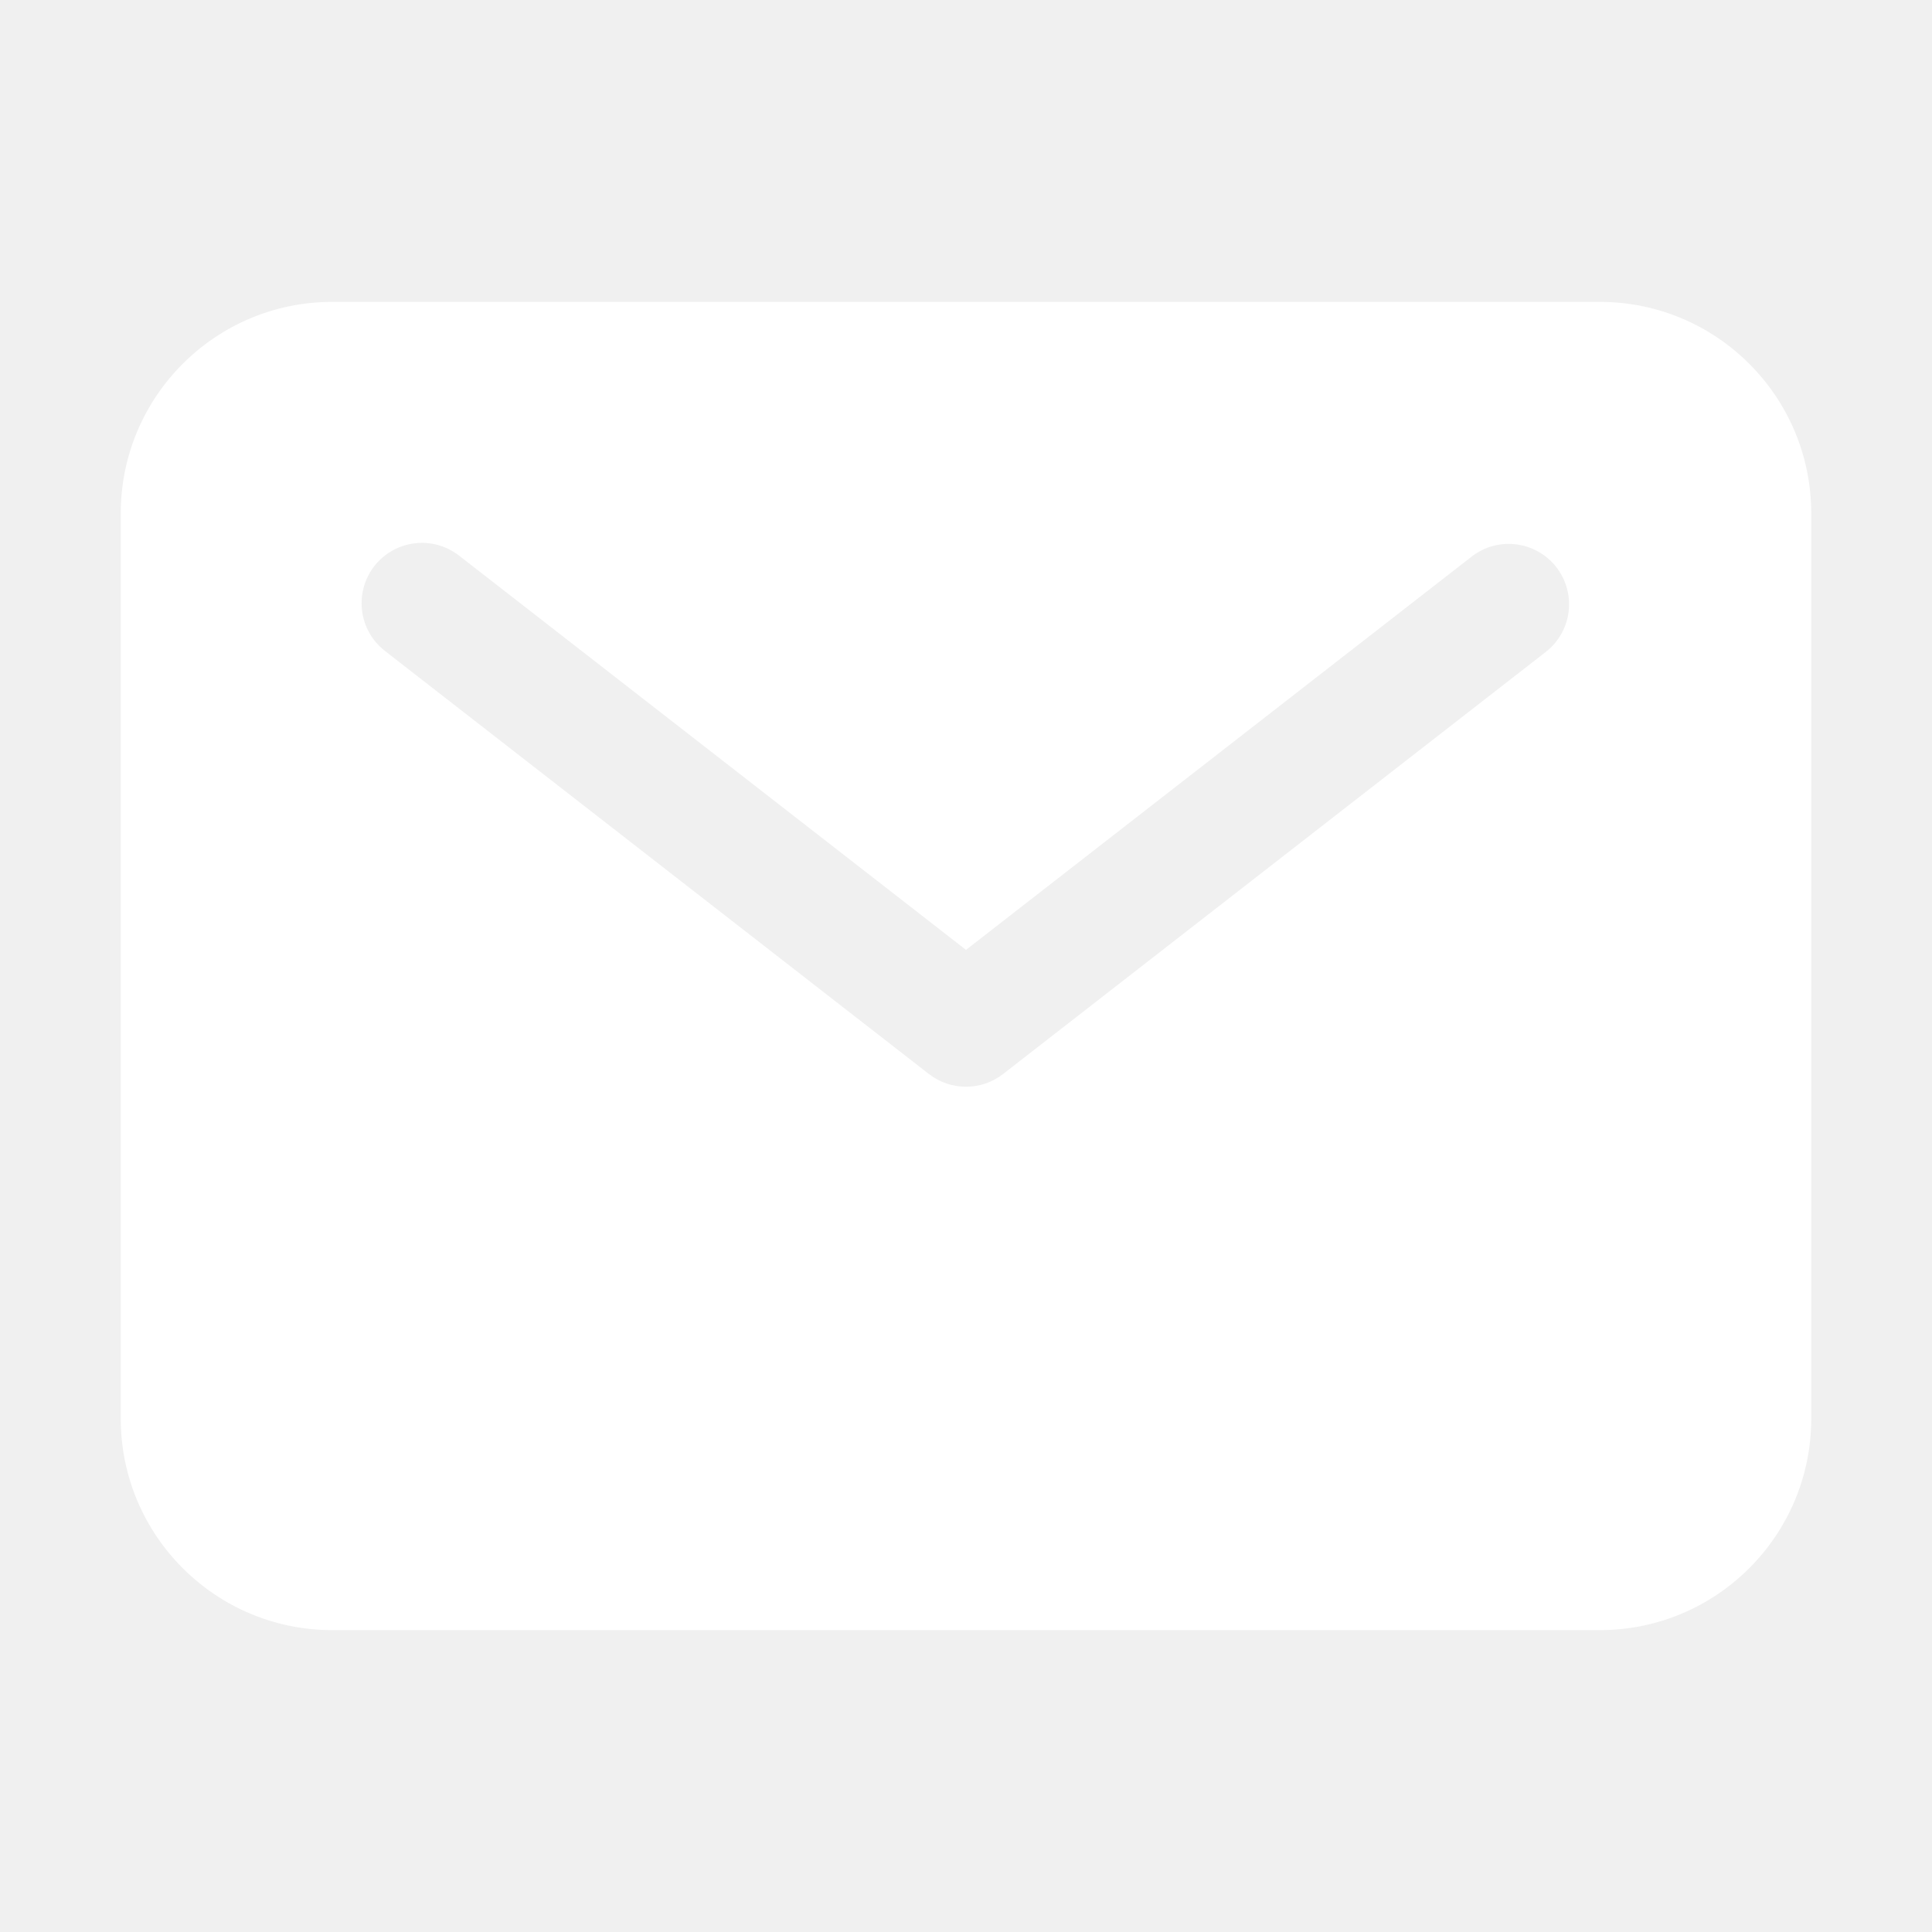
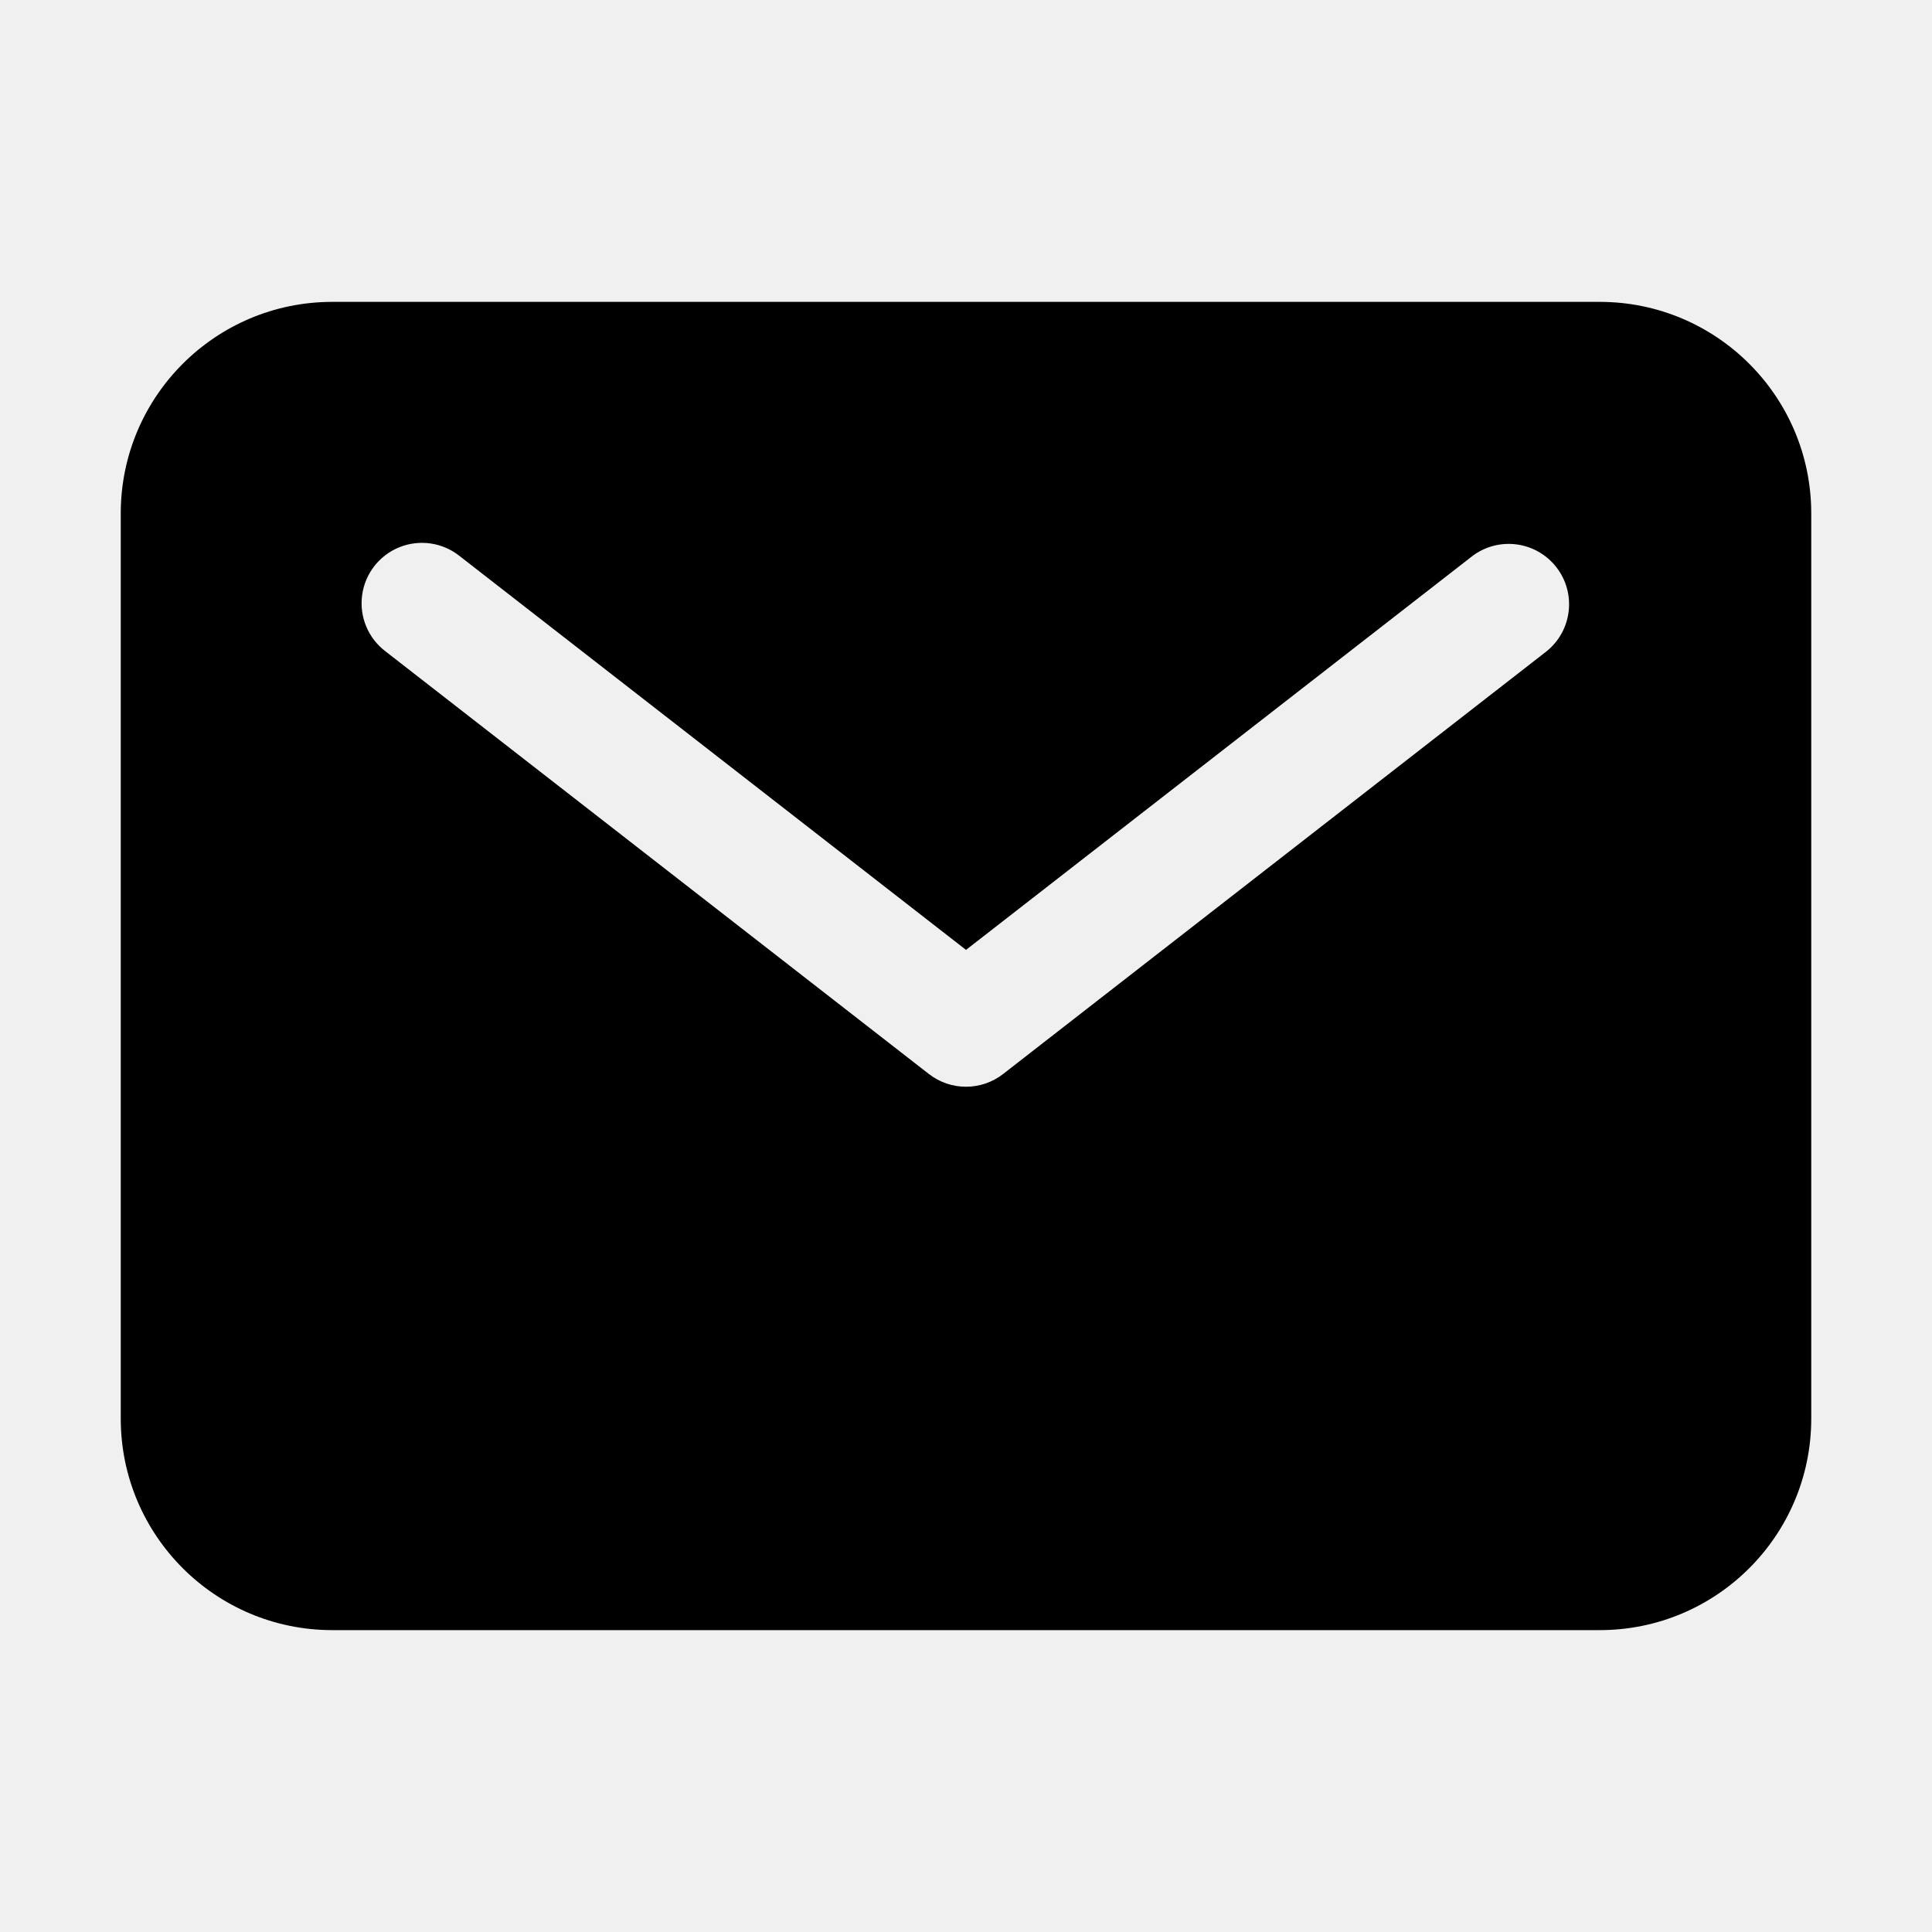
<svg xmlns="http://www.w3.org/2000/svg" width="512" height="512" viewBox="0 0 512 512">
-   <path fill="#fff" d="M424,80H88a56.06,56.06,0,0,0-56,56V376a56.06,56.06,0,0,0,56,56H424a56.06,56.06,0,0,0,56-56V136A56.06,56.06,0,0,0,424,80Zm-14.18,92.63-144,112a16,16,0,0,1-19.64,0l-144-112a16,16,0,1,1,19.64-25.26L256,251.73,390.18,147.37a16,16,0,0,1,19.64,25.26Z" />
+   <path fill="#000" d="M424,80H88a56.06,56.06,0,0,0-56,56V376a56.06,56.06,0,0,0,56,56H424a56.06,56.06,0,0,0,56-56V136A56.06,56.06,0,0,0,424,80Zm-14.18,92.63-144,112a16,16,0,0,1-19.64,0l-144-112a16,16,0,1,1,19.64-25.26L256,251.73,390.18,147.37a16,16,0,0,1,19.64,25.26Z" />
</svg>
